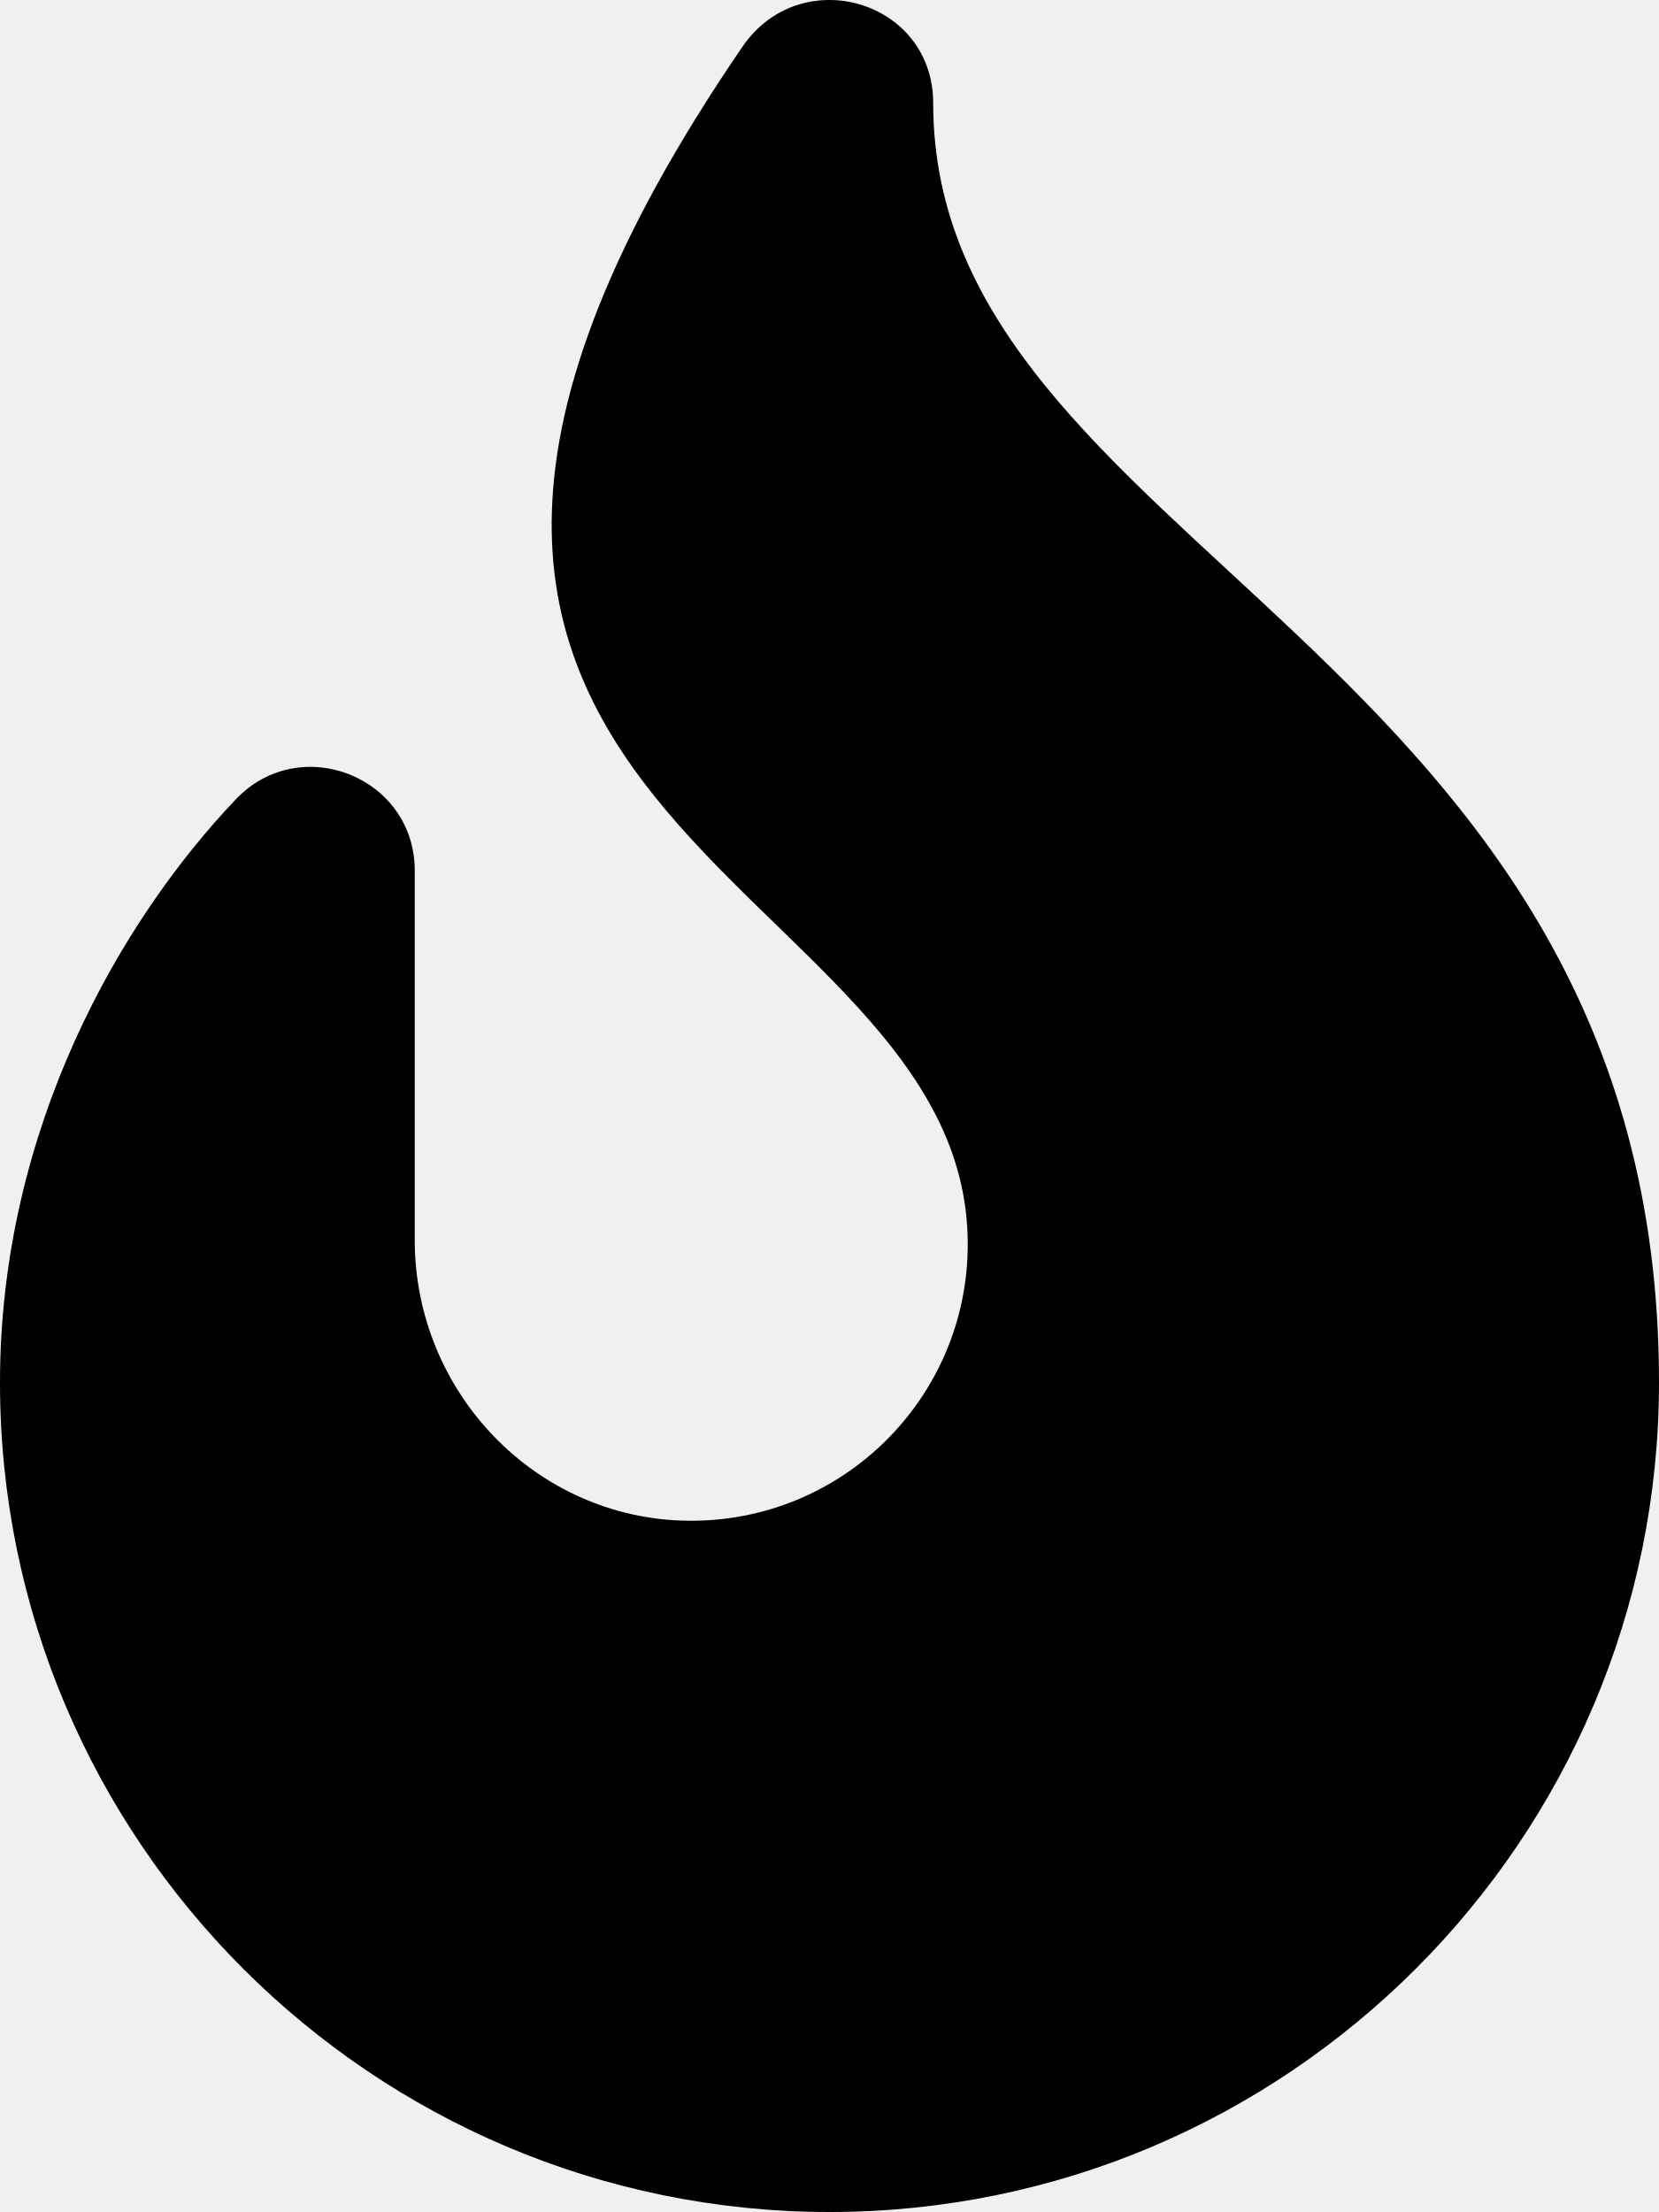
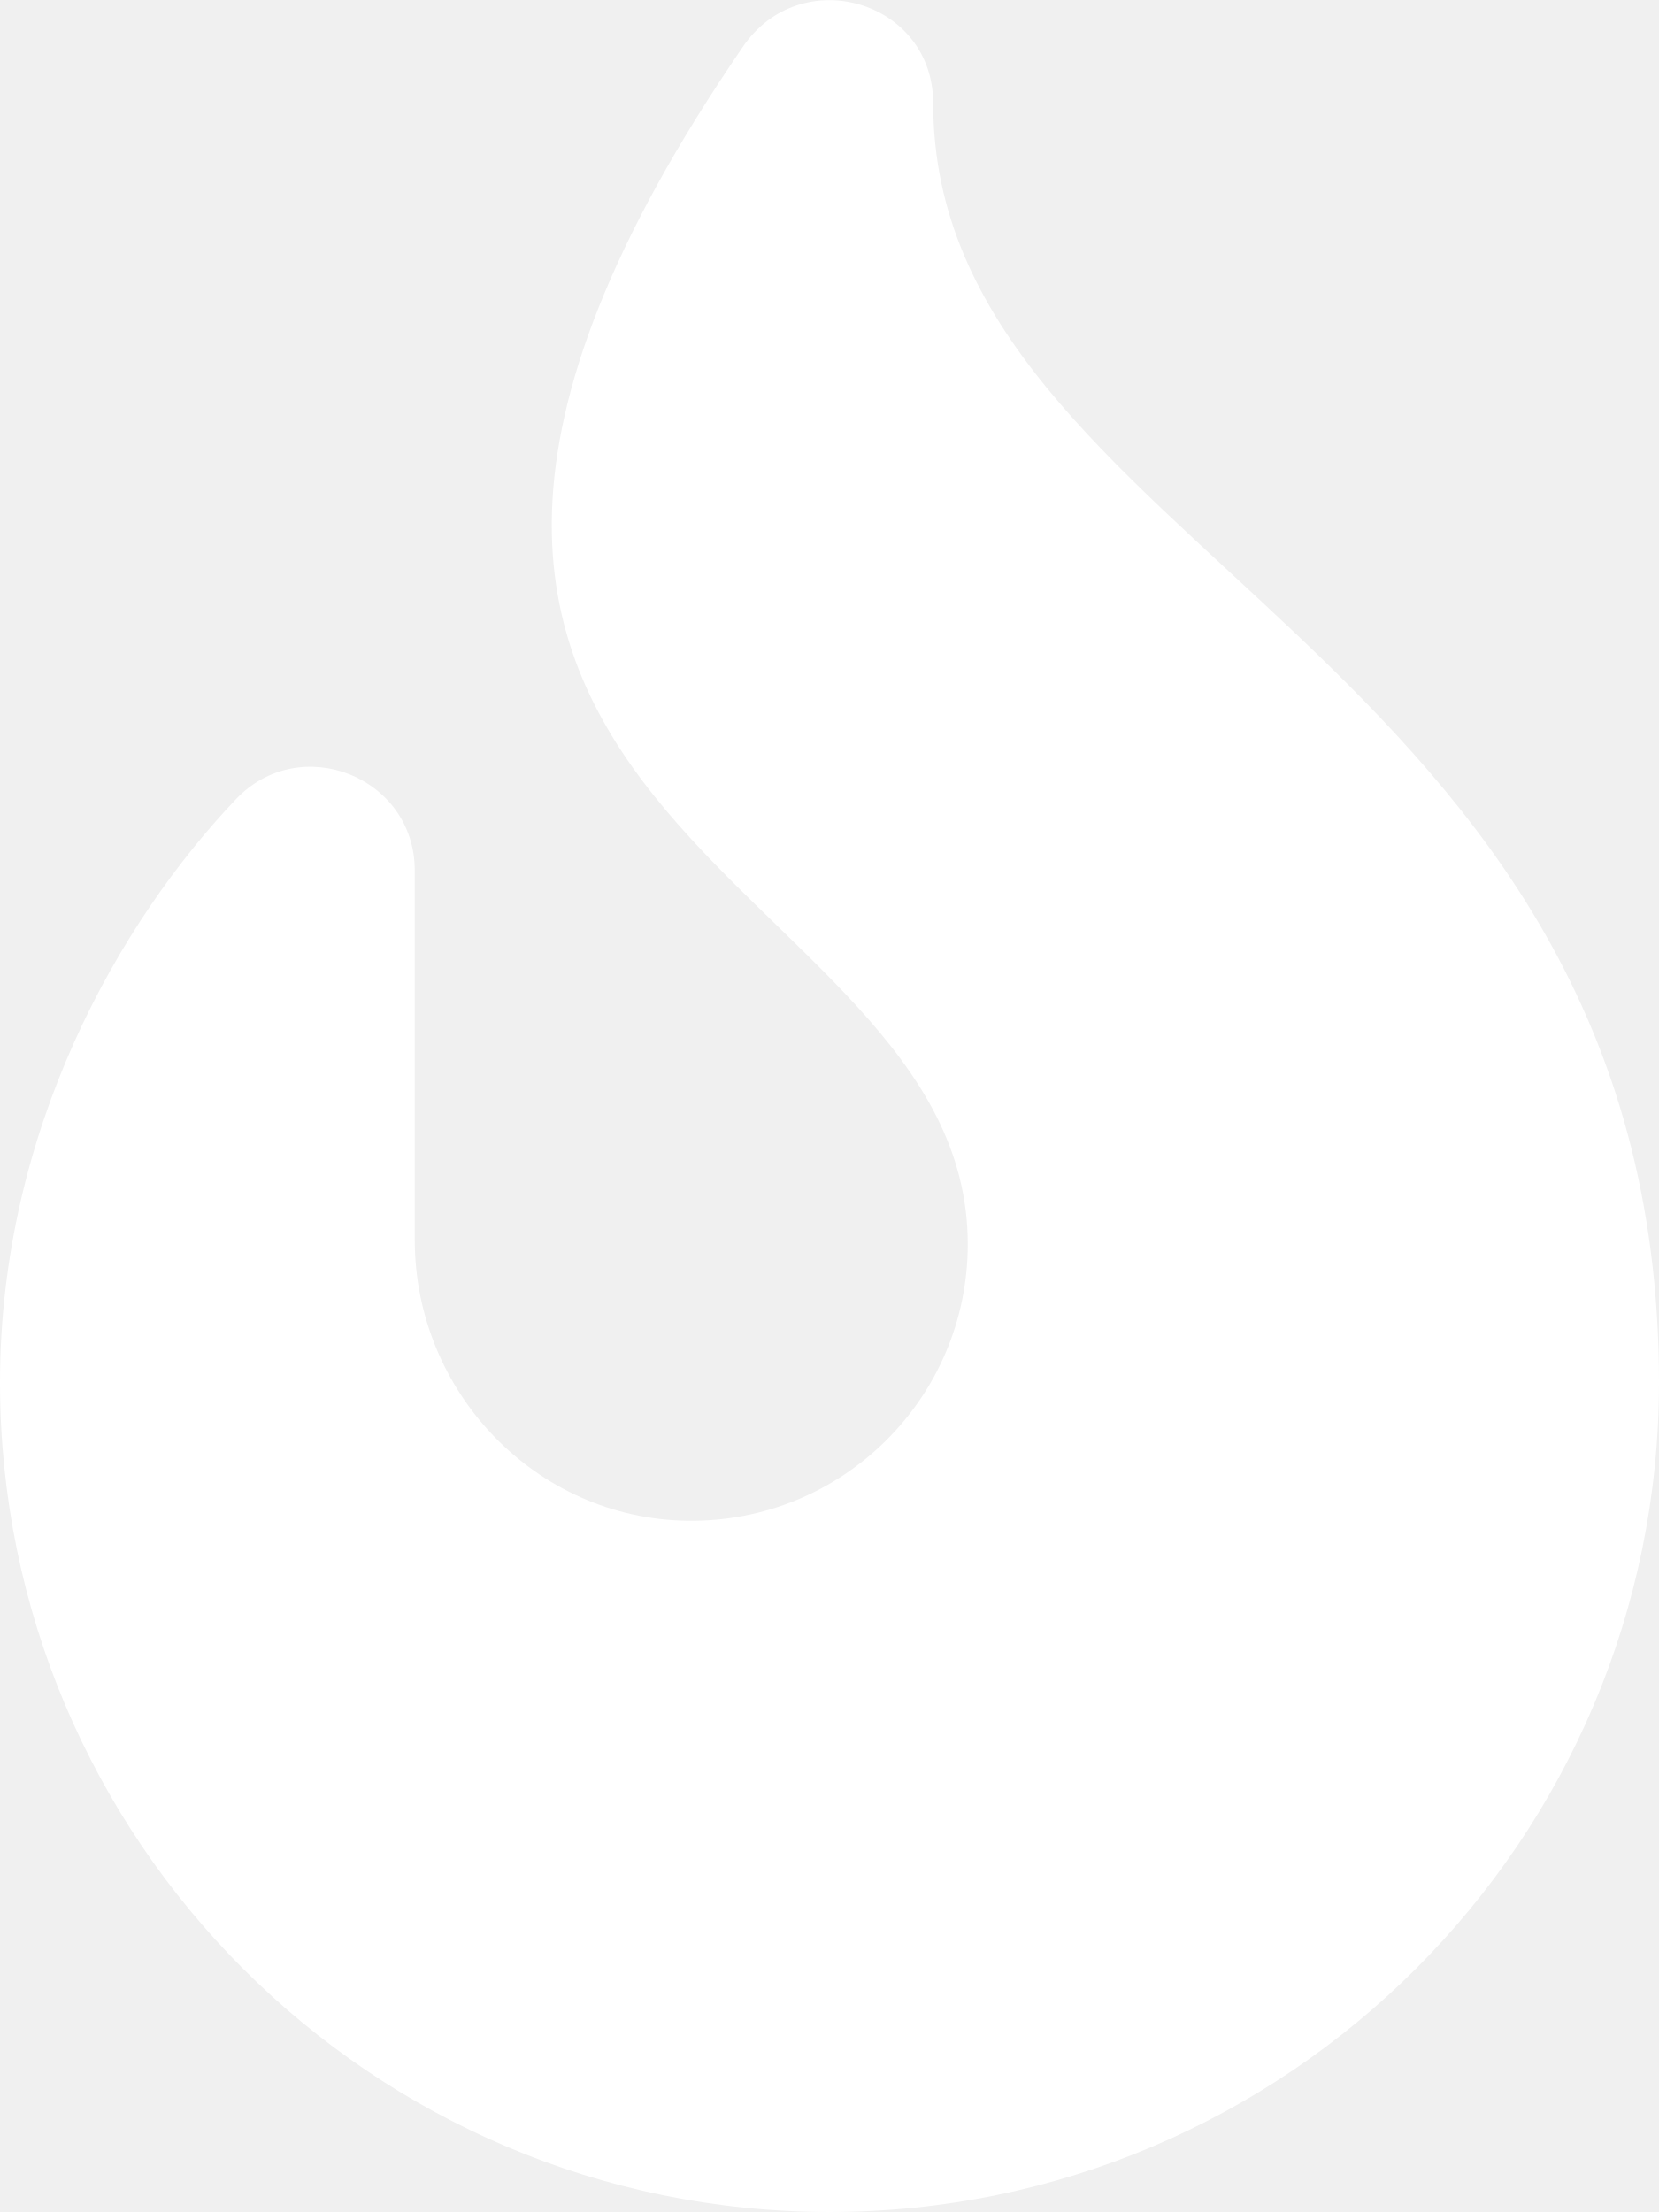
- <svg xmlns="http://www.w3.org/2000/svg" aria-hidden="true" data-prefix="fas" data-icon="fire" class="svg-inline--fa fa-fire fa-w-12" role="img" viewBox="0 0 384 512">
-   <path fill="currentColor" d="M216 23.858c0-23.802-30.653-32.765-44.149-13.038C48 191.851 224 200 224 288c0 35.629-29.114 64.458-64.85 63.994C123.98 351.538 96 322.22 96 287.046v-85.51c0-21.703-26.471-32.225-41.432-16.504C27.801 213.158 0 261.332 0 320c0 105.869 86.131 192 192 192s192-86.131 192-192c0-170.29-168-193.003-168-296.142z" />
+ <svg xmlns="http://www.w3.org/2000/svg" version="1.1" id="Capa_1" x="0px" y="0px" viewBox="0 0 384 512" style="enable-background:new 0 0 384 512;" xml:space="preserve">
+   <style type="text/css">
+ 	.st0{fill:#FFFFFF;}
+ </style>
+   <path class="st0" d="M216,23.9c0-23.8-30.7-32.8-44.1-13C48,191.9,224,200,224,288c0,35.6-29.1,64.5-64.9,64  C124,351.5,96,322.2,96,287v-85.5c0-21.7-26.5-32.2-41.4-16.5C27.8,213.2,0,261.3,0,320c0,105.9,86.1,192,192,192s192-86.1,192-192  C384,149.7,216,127,216,23.9z" />
</svg>
